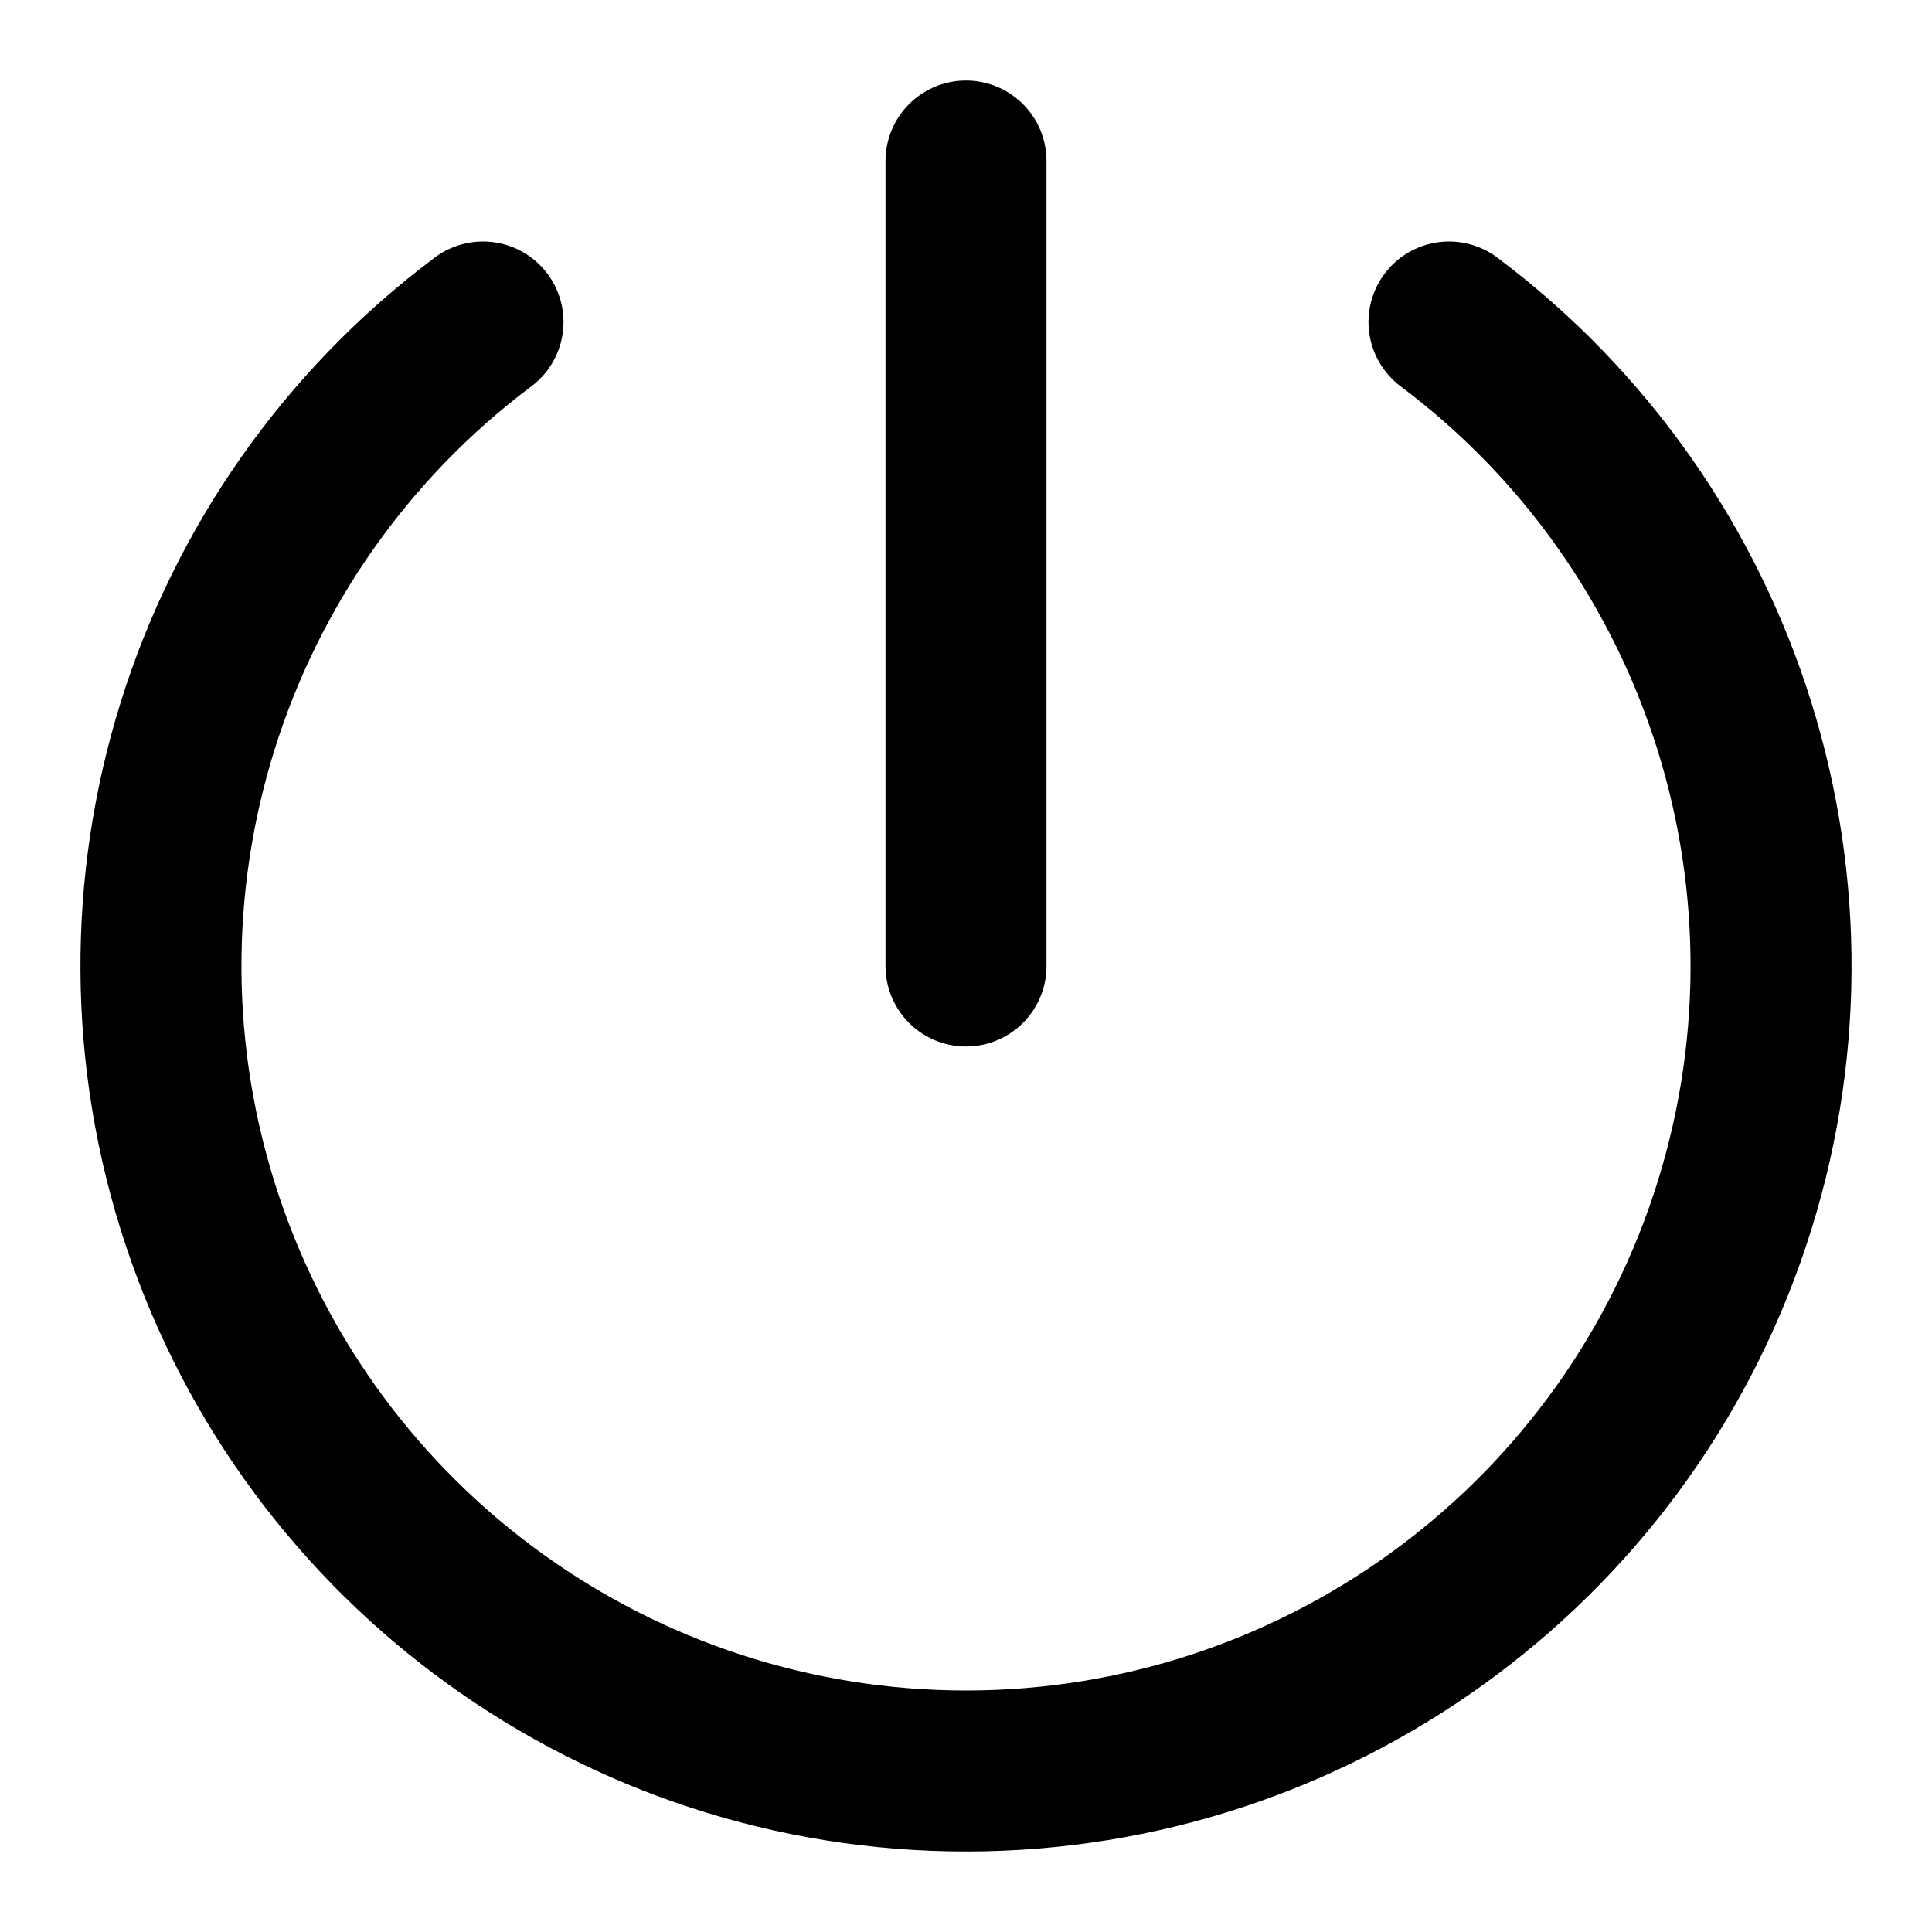
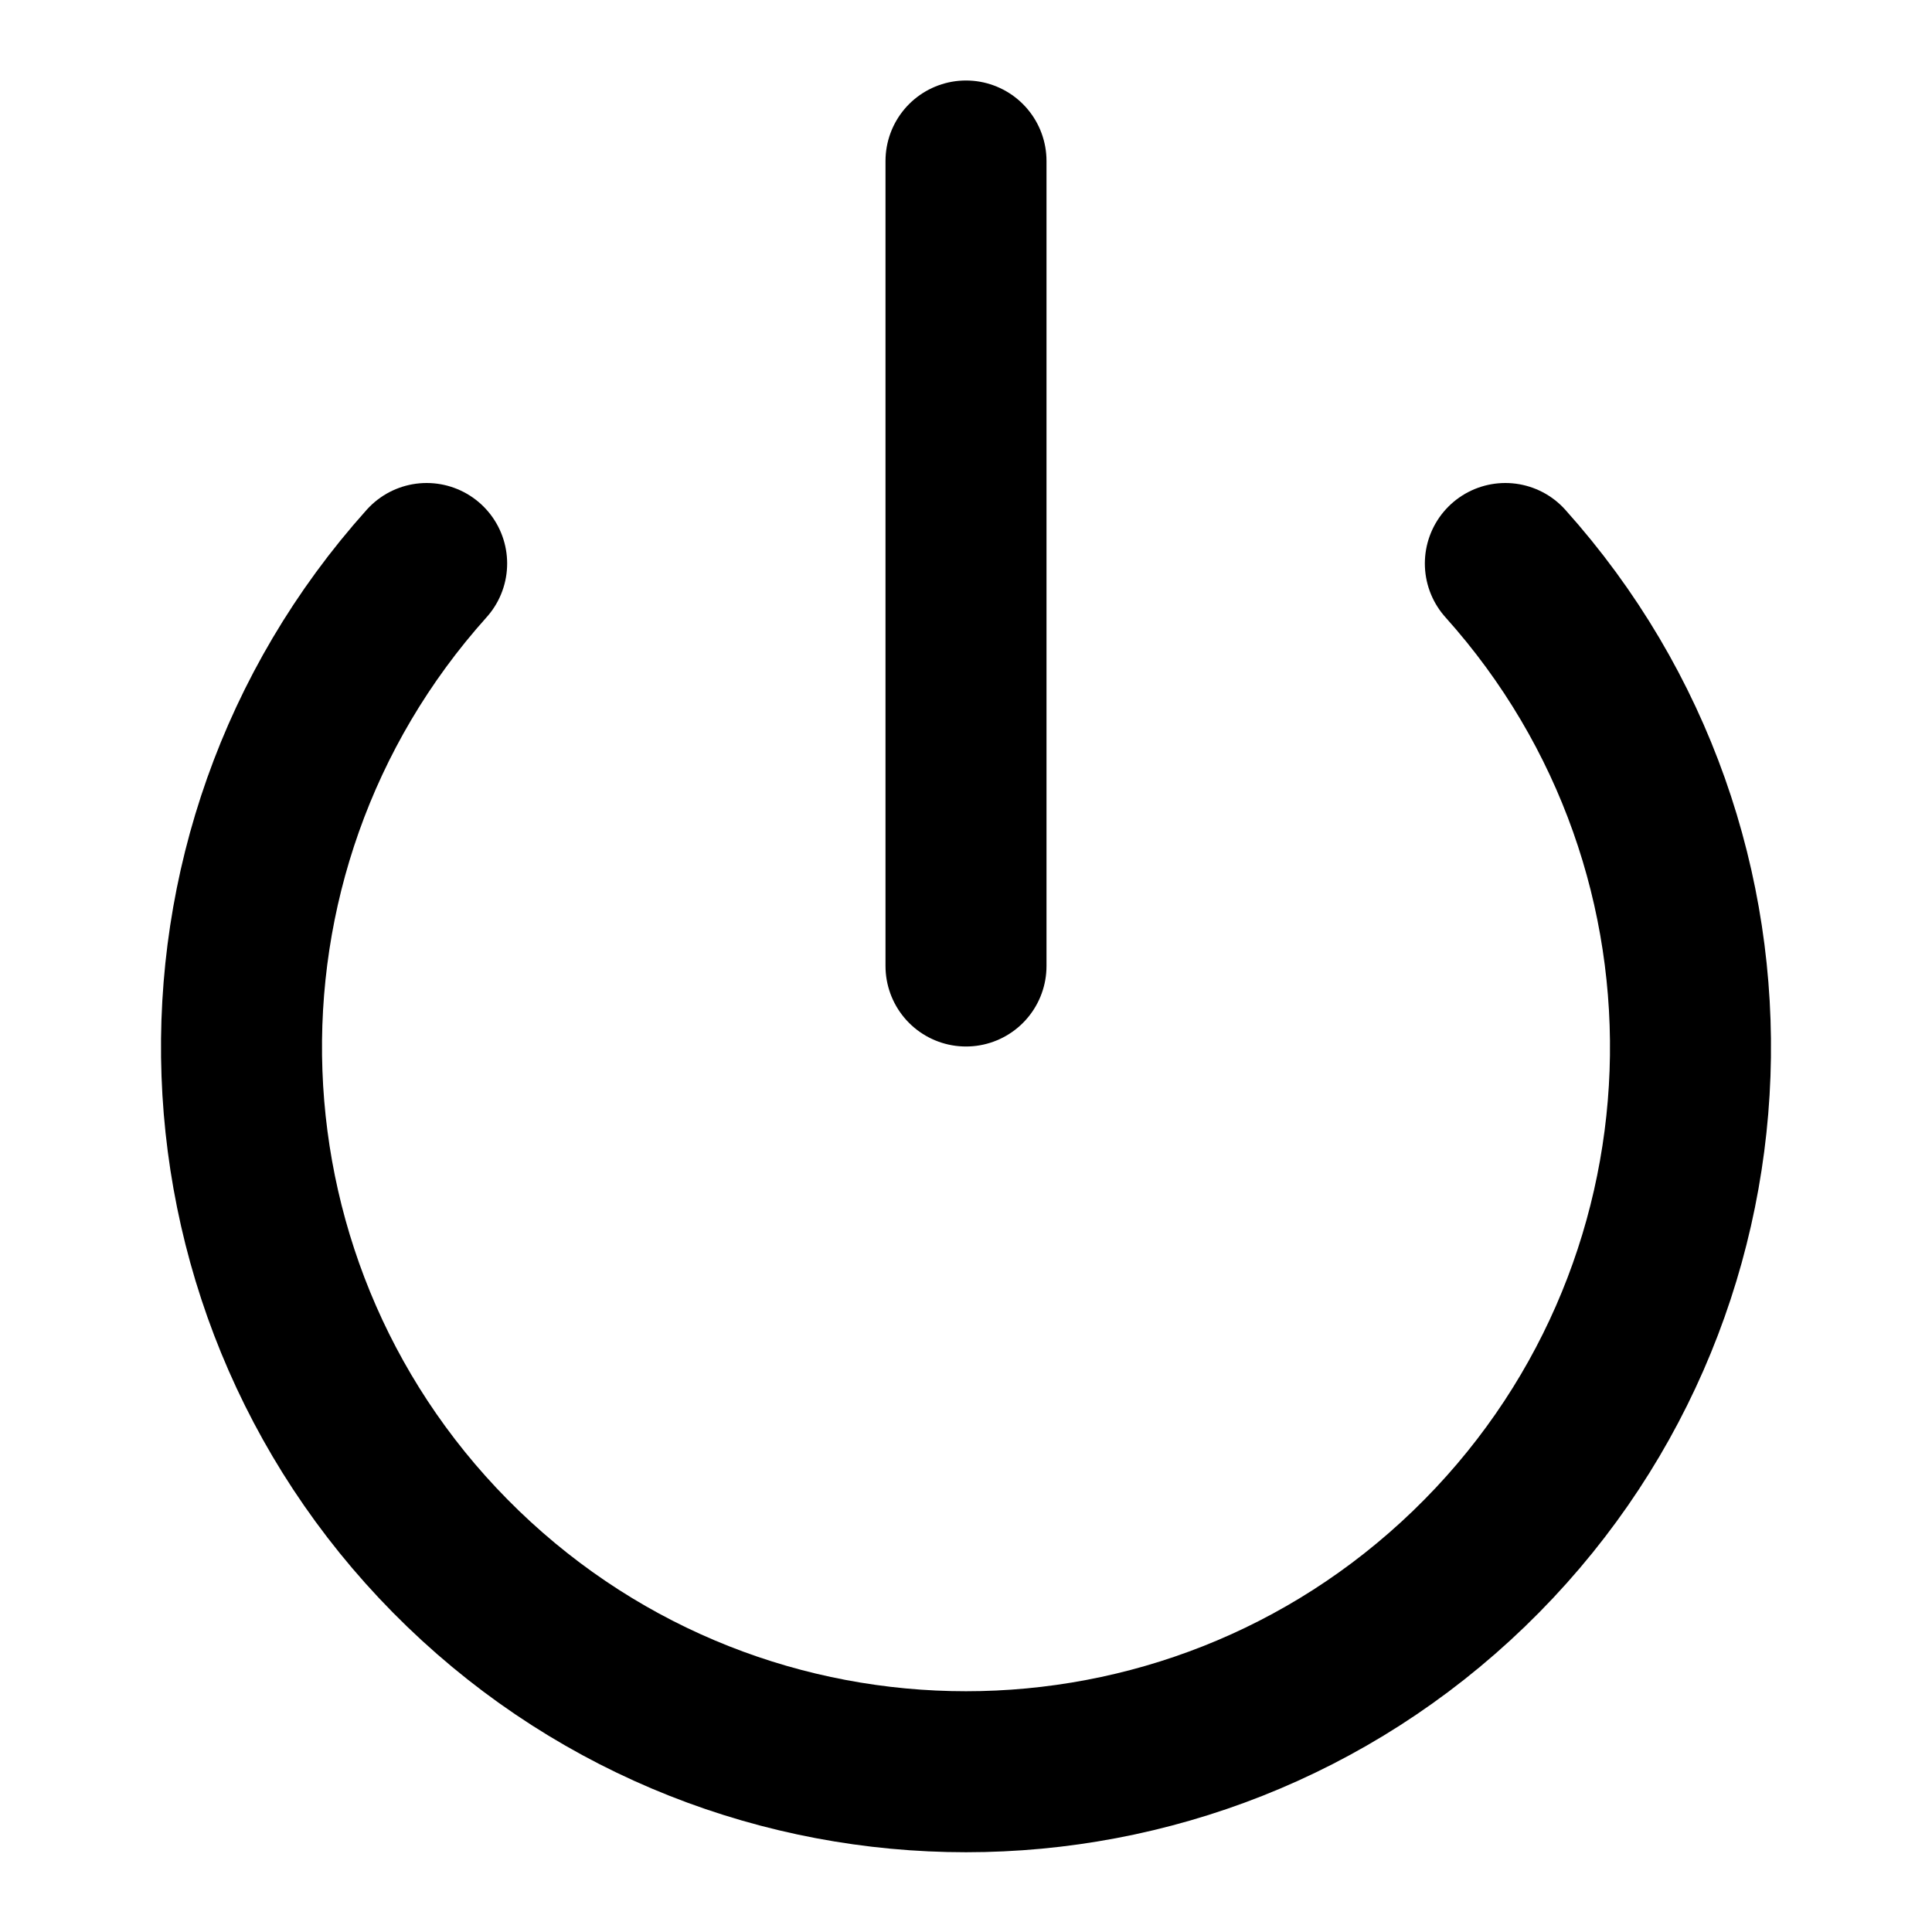
<svg xmlns="http://www.w3.org/2000/svg" class="i i-power" viewBox="0 0 24 24" fill="none" stroke="currentColor" stroke-width="2" stroke-linecap="round" stroke-linejoin="round">
-   <path d="M12 2v10M6 4a10 10 0 1 0 12 0" />
+   <path d="M12 12V2m6.7 5A9 9 0 115.3 7" />
</svg>
